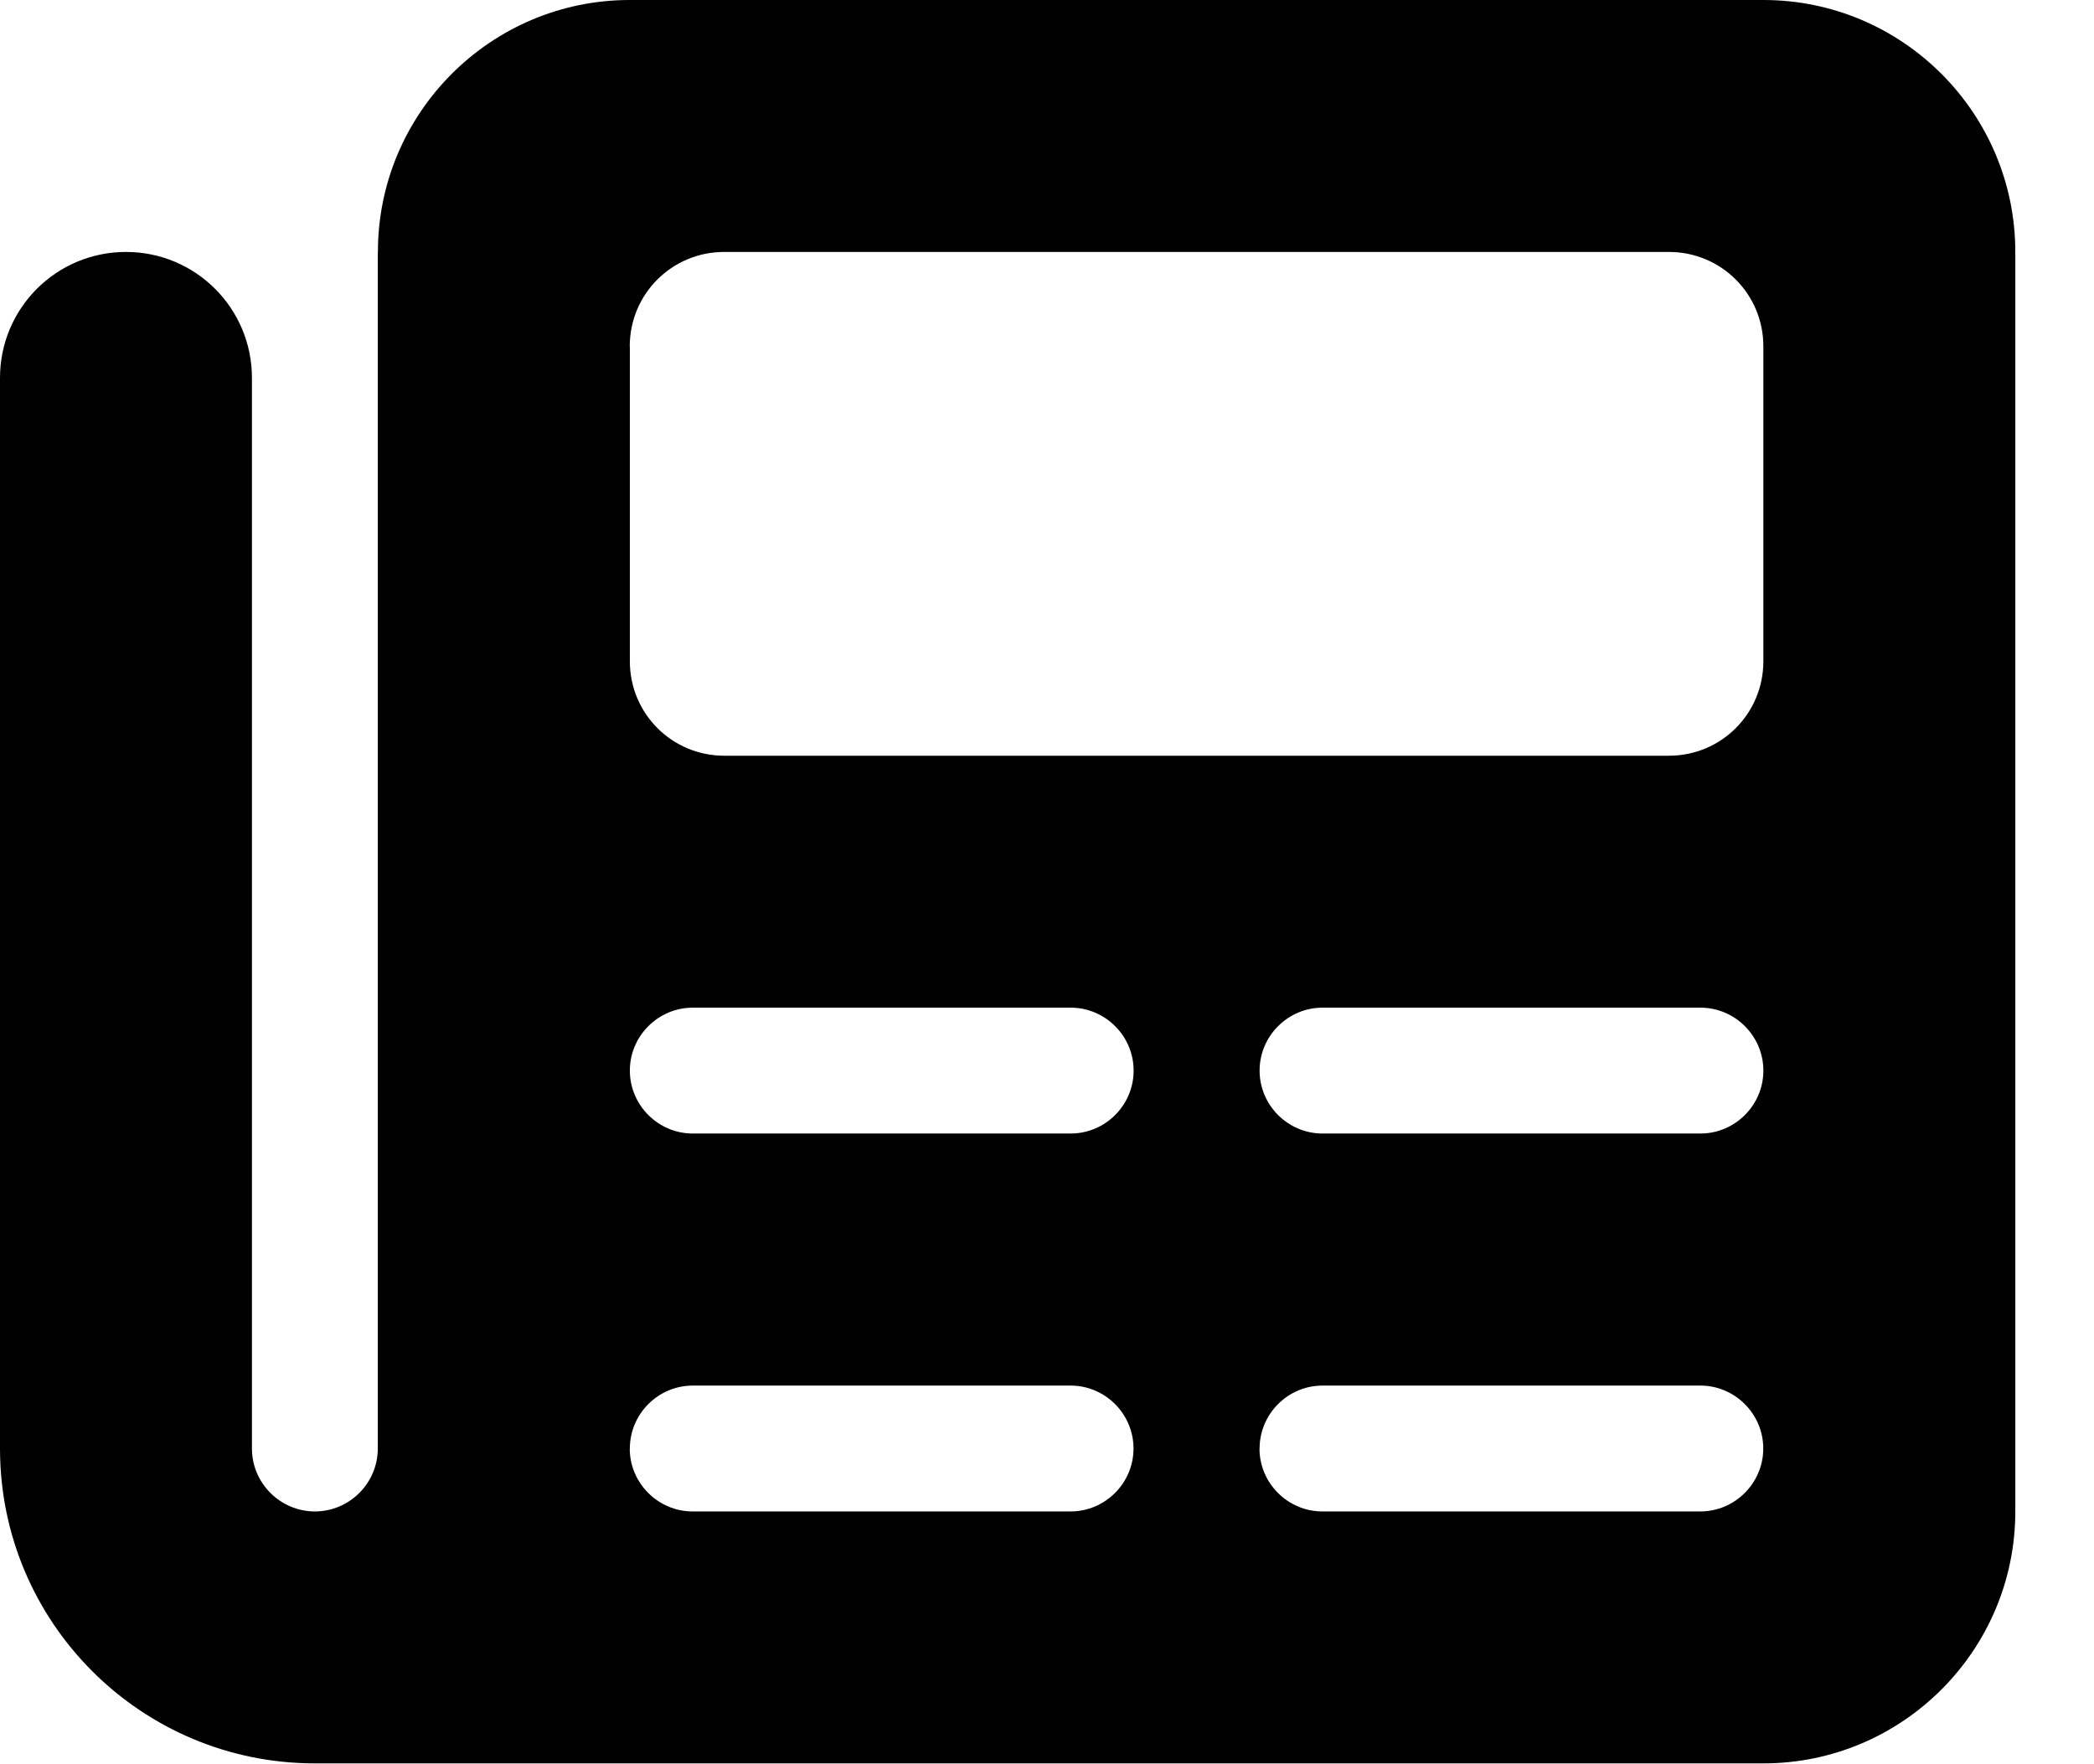
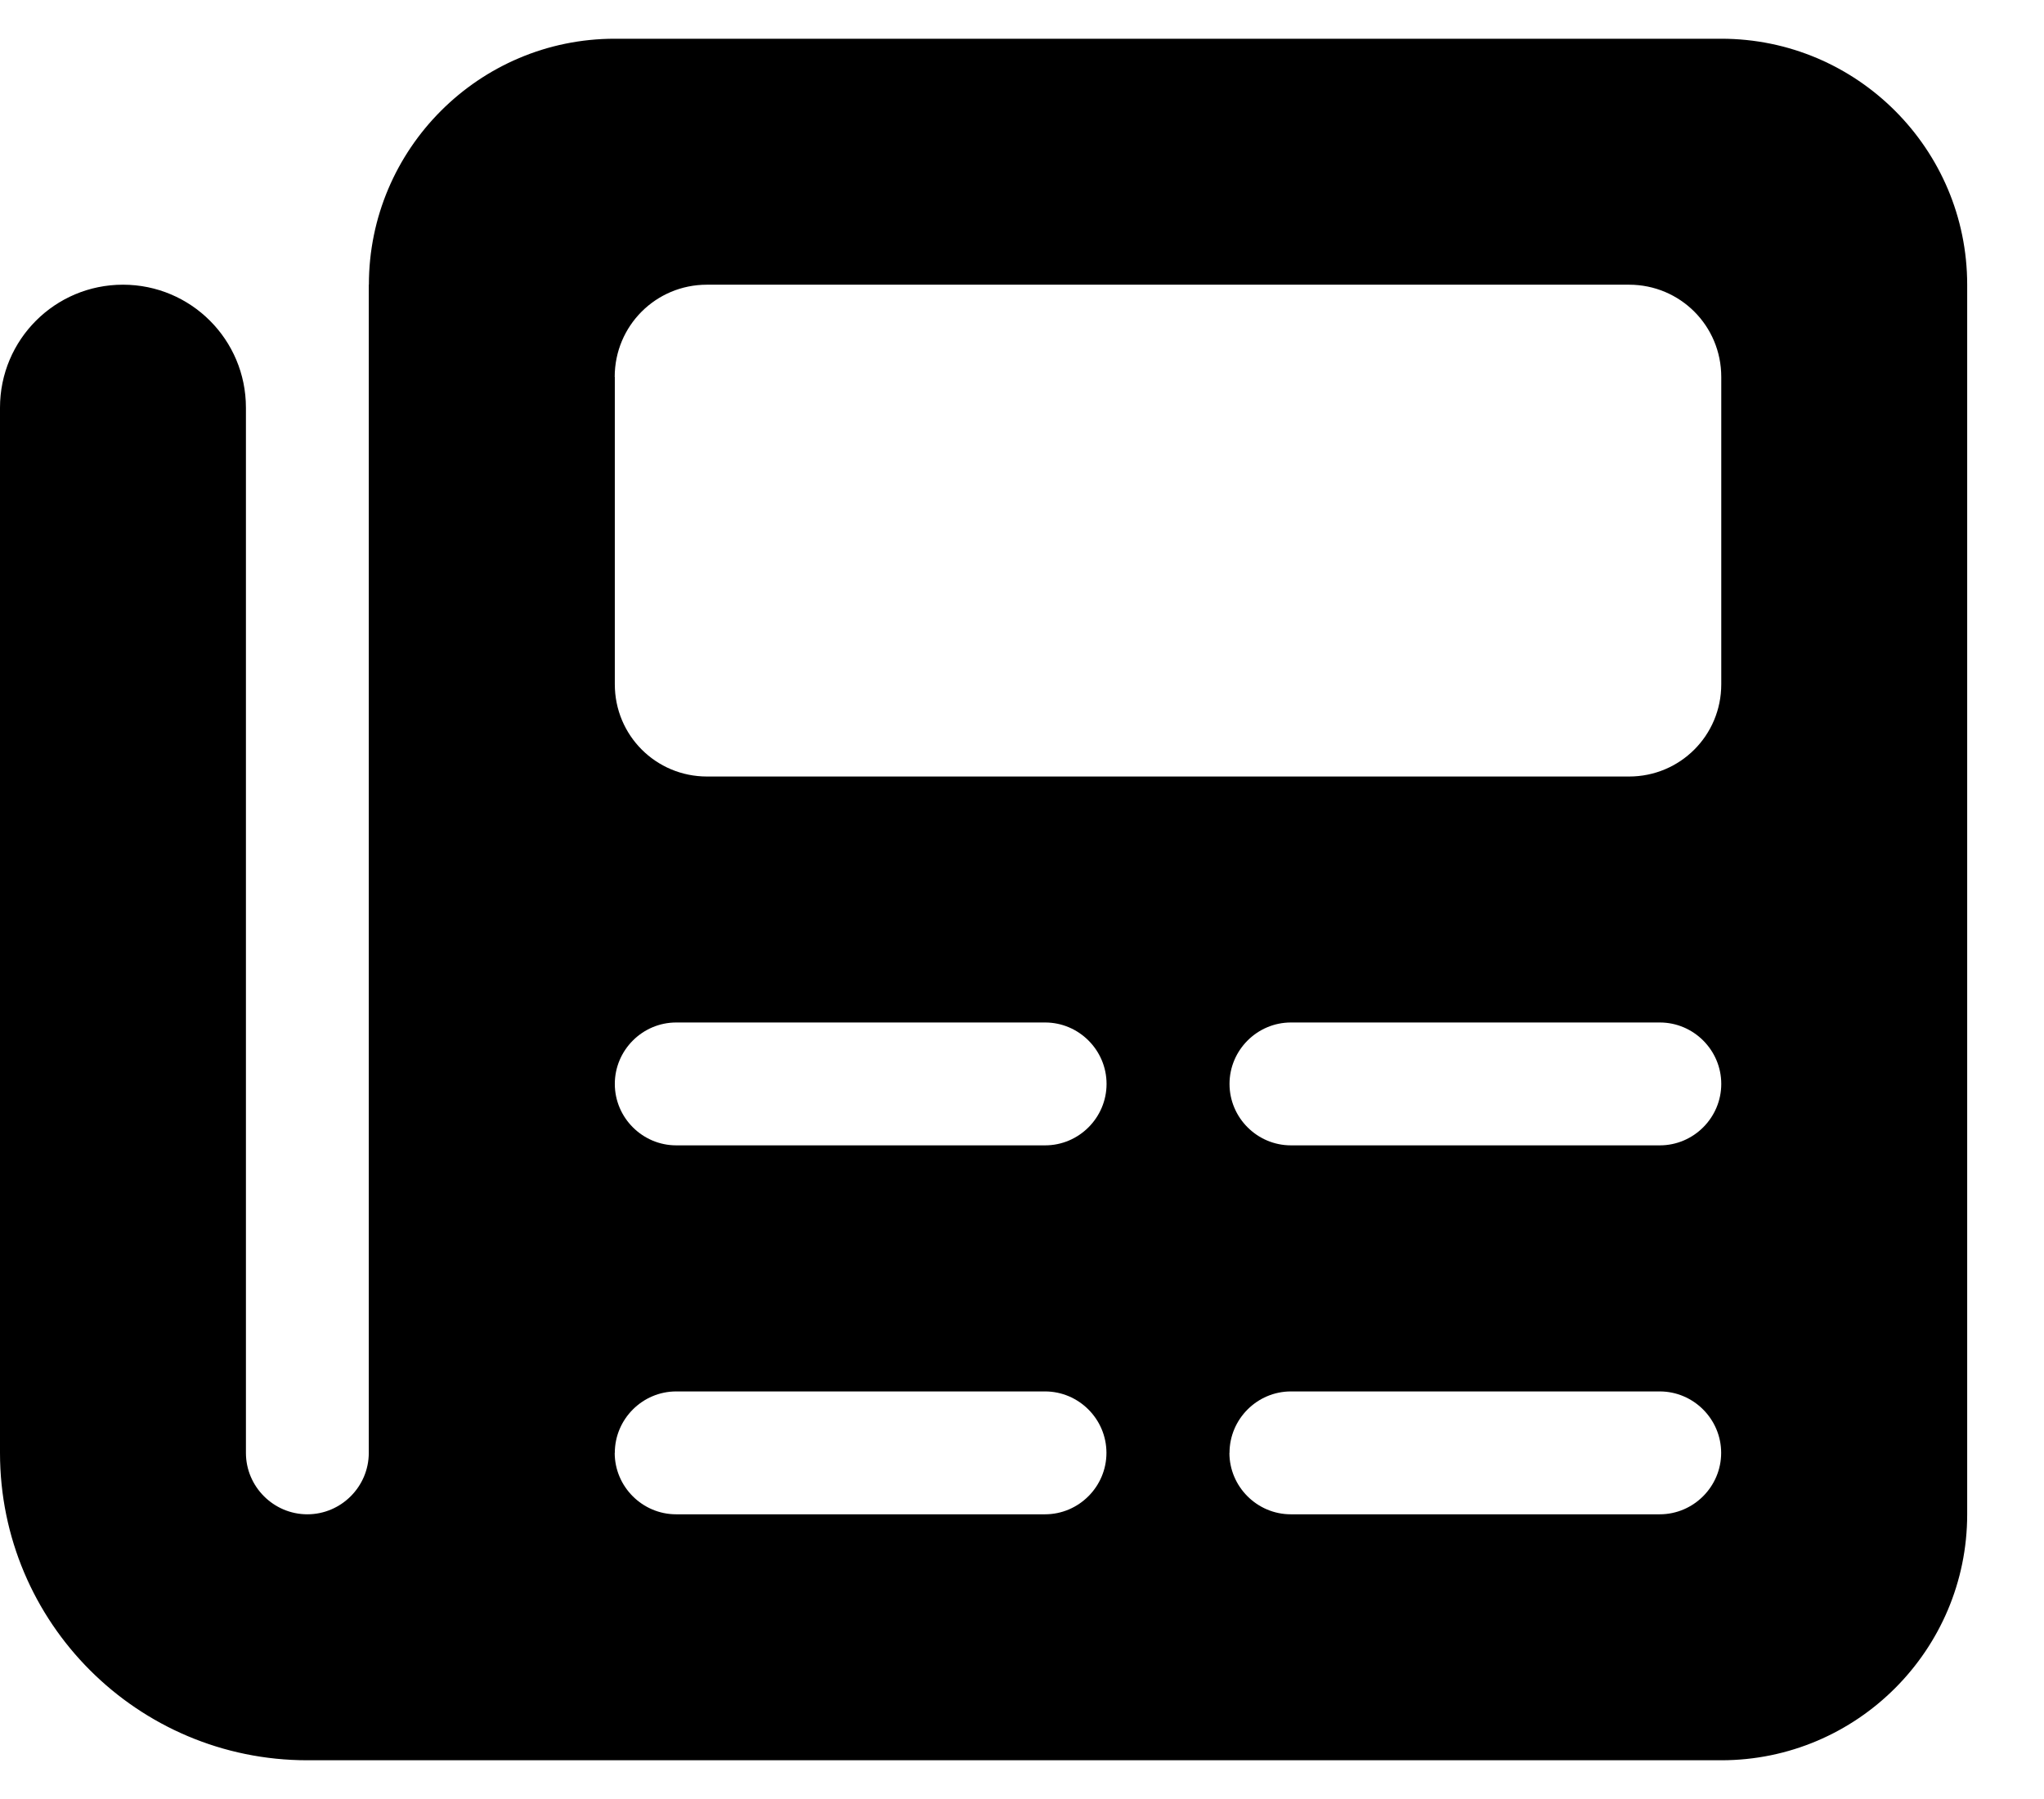
- <svg xmlns="http://www.w3.org/2000/svg" class="icon icon-press" width="19px" height="16px" aria-labelledby="iconPress" viewBox="0 0 19 16">
+ <svg xmlns="http://www.w3.org/2000/svg" class="icon icon-press" width="25px" height="22px" aria-labelledby="iconPress" viewBox="0 0 19 16">
  <path fill-rule="nonzero" d="M3.429 2.286C3.429 1.025 4.454 0 5.714 0H16c1.261 0 2.286 1.025 2.286 2.286V13.714C18.286 14.975 17.261 16 16 16H2.857C1.279 16 0 14.721 0 13.143V3.429c0-.632.511-1.143 1.143-1.143.632 0 1.143.511 1.143 1.143v9.714c0 .314.257.571.571.571.314 0 .571-.257.571-.571V2.286Zm2.286.857V6c0 .475.382.857.857.857h8.571C15.618 6.857 16 6.475 16 6V3.143c0-.475-.382-.857-.857-.857H6.571c-.475 0-.857.382-.857.857Zm0 6.571c0 .314.257.571.571.571h3.429c.314 0 .571-.257.571-.571 0-.314-.257-.571-.571-.571H6.286c-.314 0-.571.257-.571.571Zm5.714 0c0 .314.257.571.571.571h3.429c.314 0 .571-.257.571-.571 0-.314-.257-.571-.571-.571H12c-.314 0-.571.257-.571.571ZM5.714 13.143c0 .314.257.571.571.571h3.429c.314 0 .571-.257.571-.571 0-.314-.257-.571-.571-.571H6.286c-.314 0-.571.257-.571.571Zm5.714 0c0 .314.257.571.571.571h3.429c.314 0 .571-.257.571-.571 0-.314-.257-.571-.571-.571H12c-.314 0-.571.257-.571.571Z" />
</svg>
